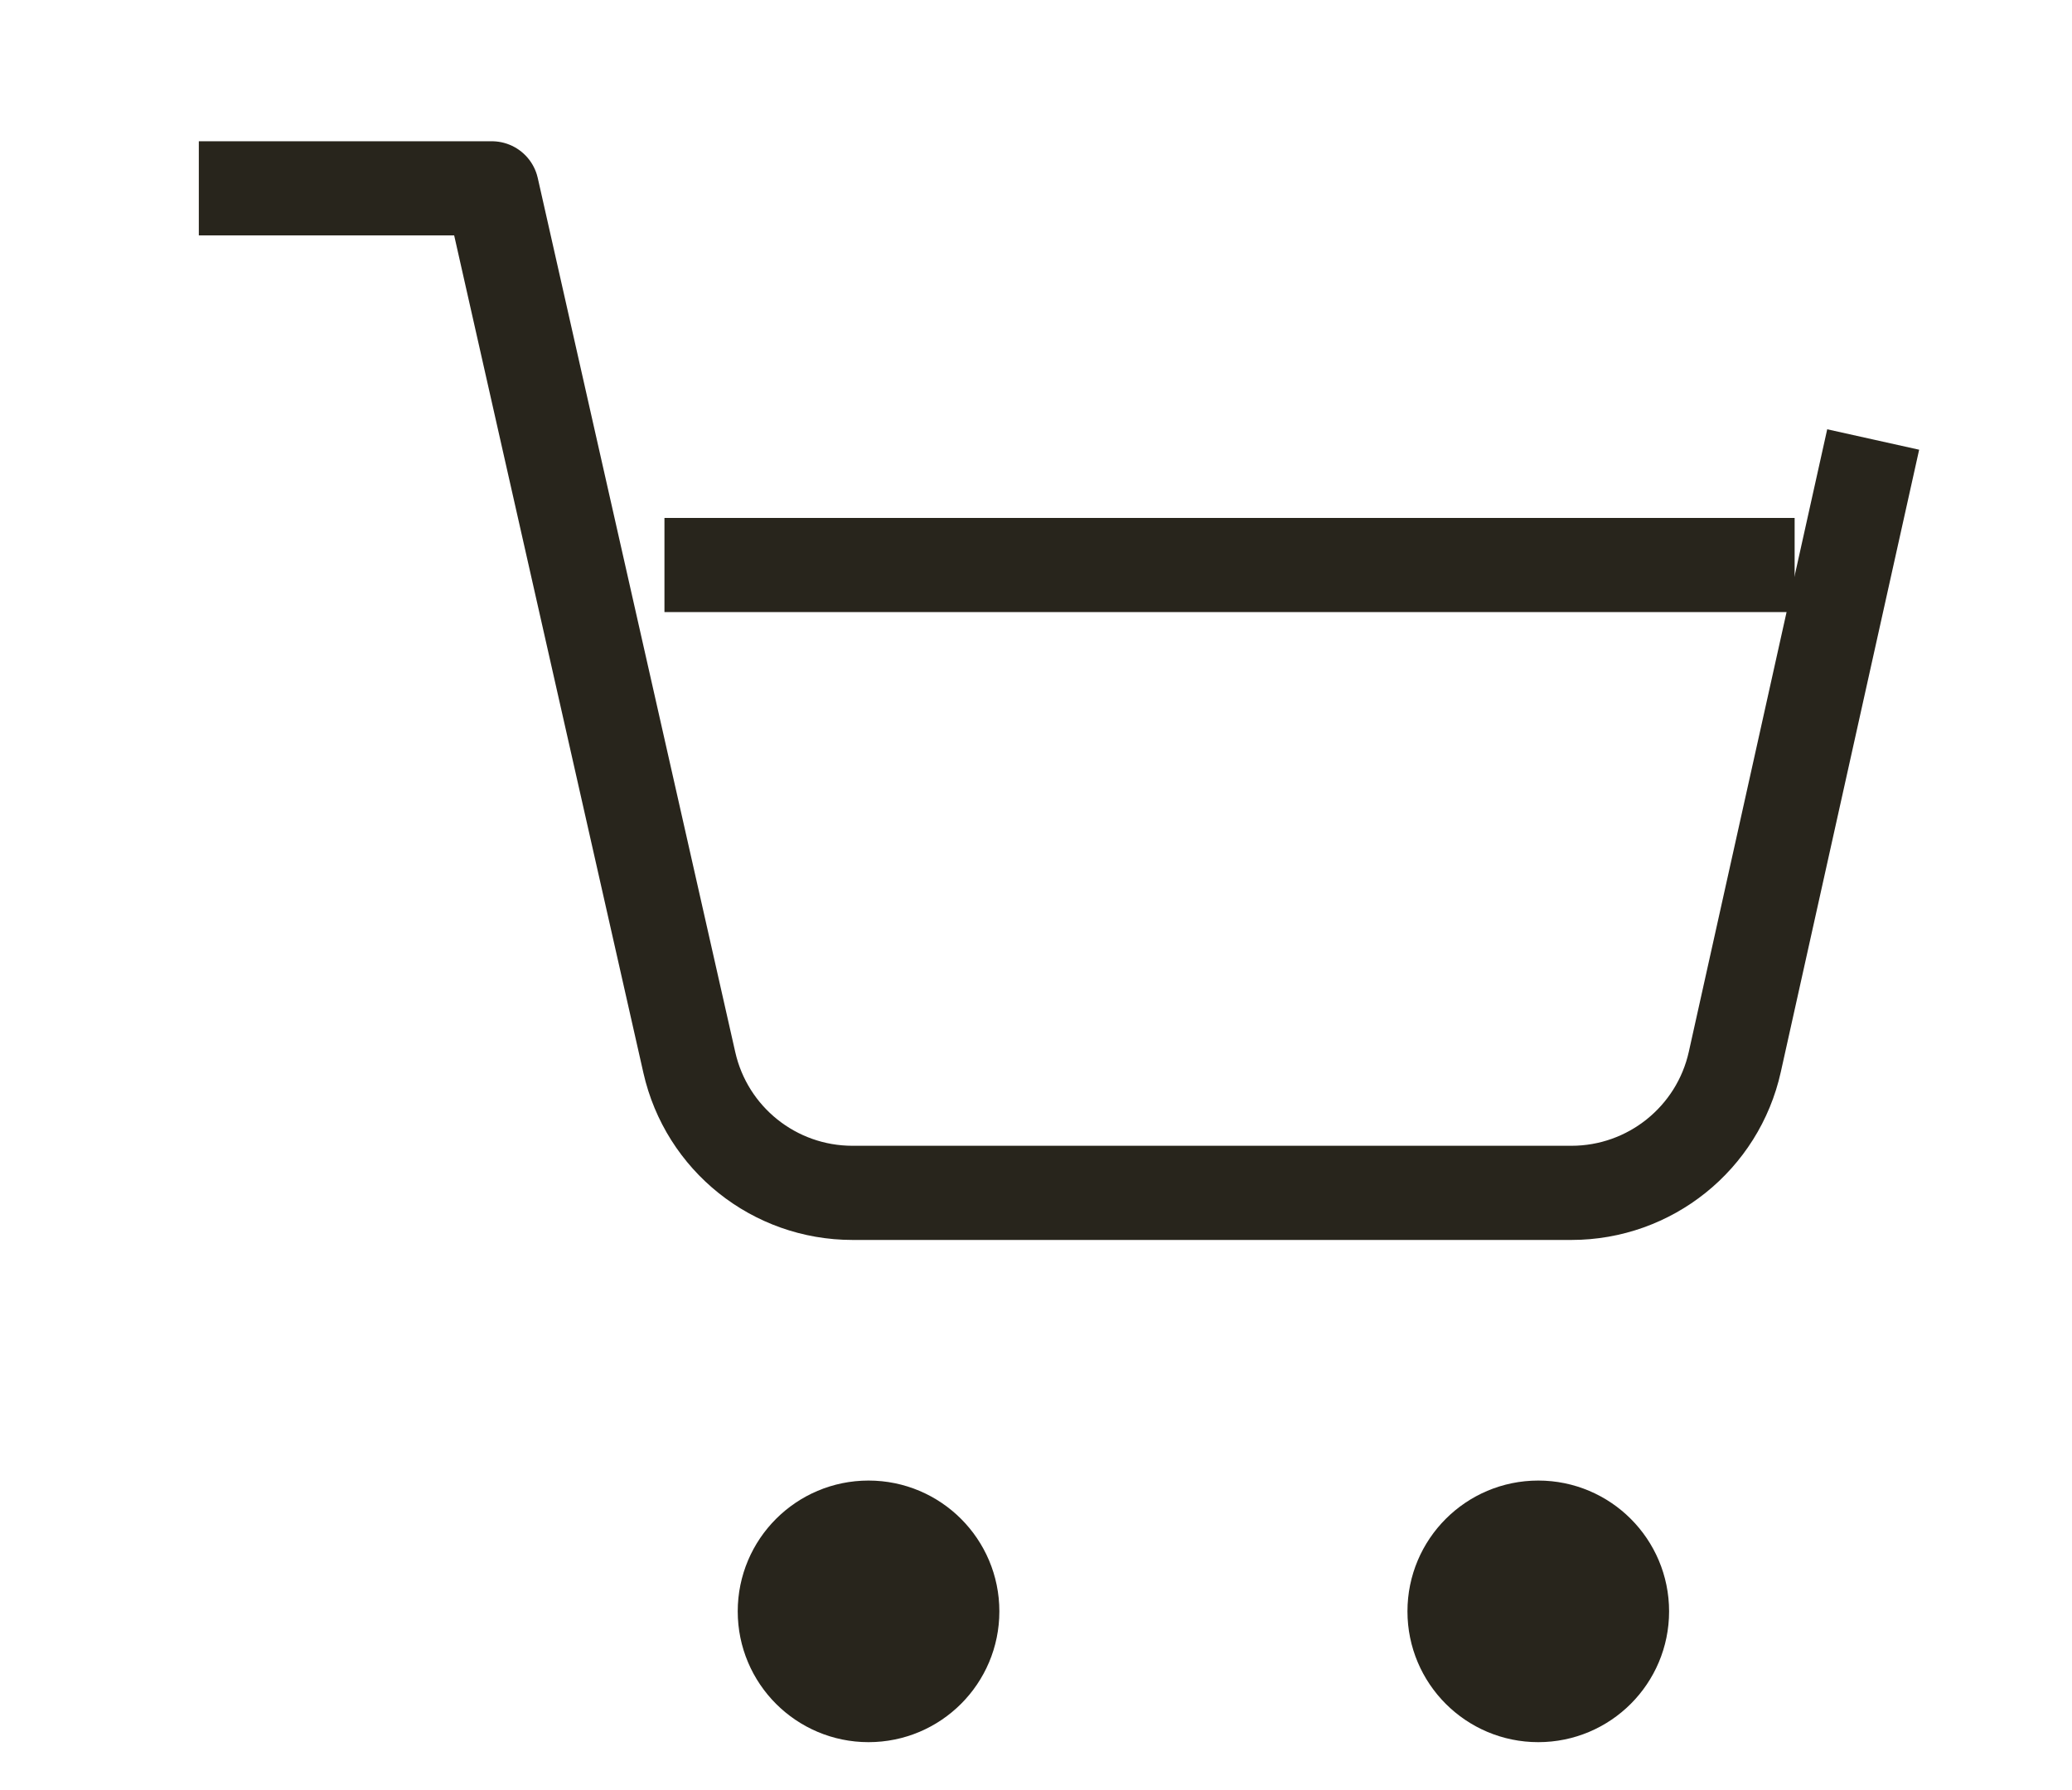
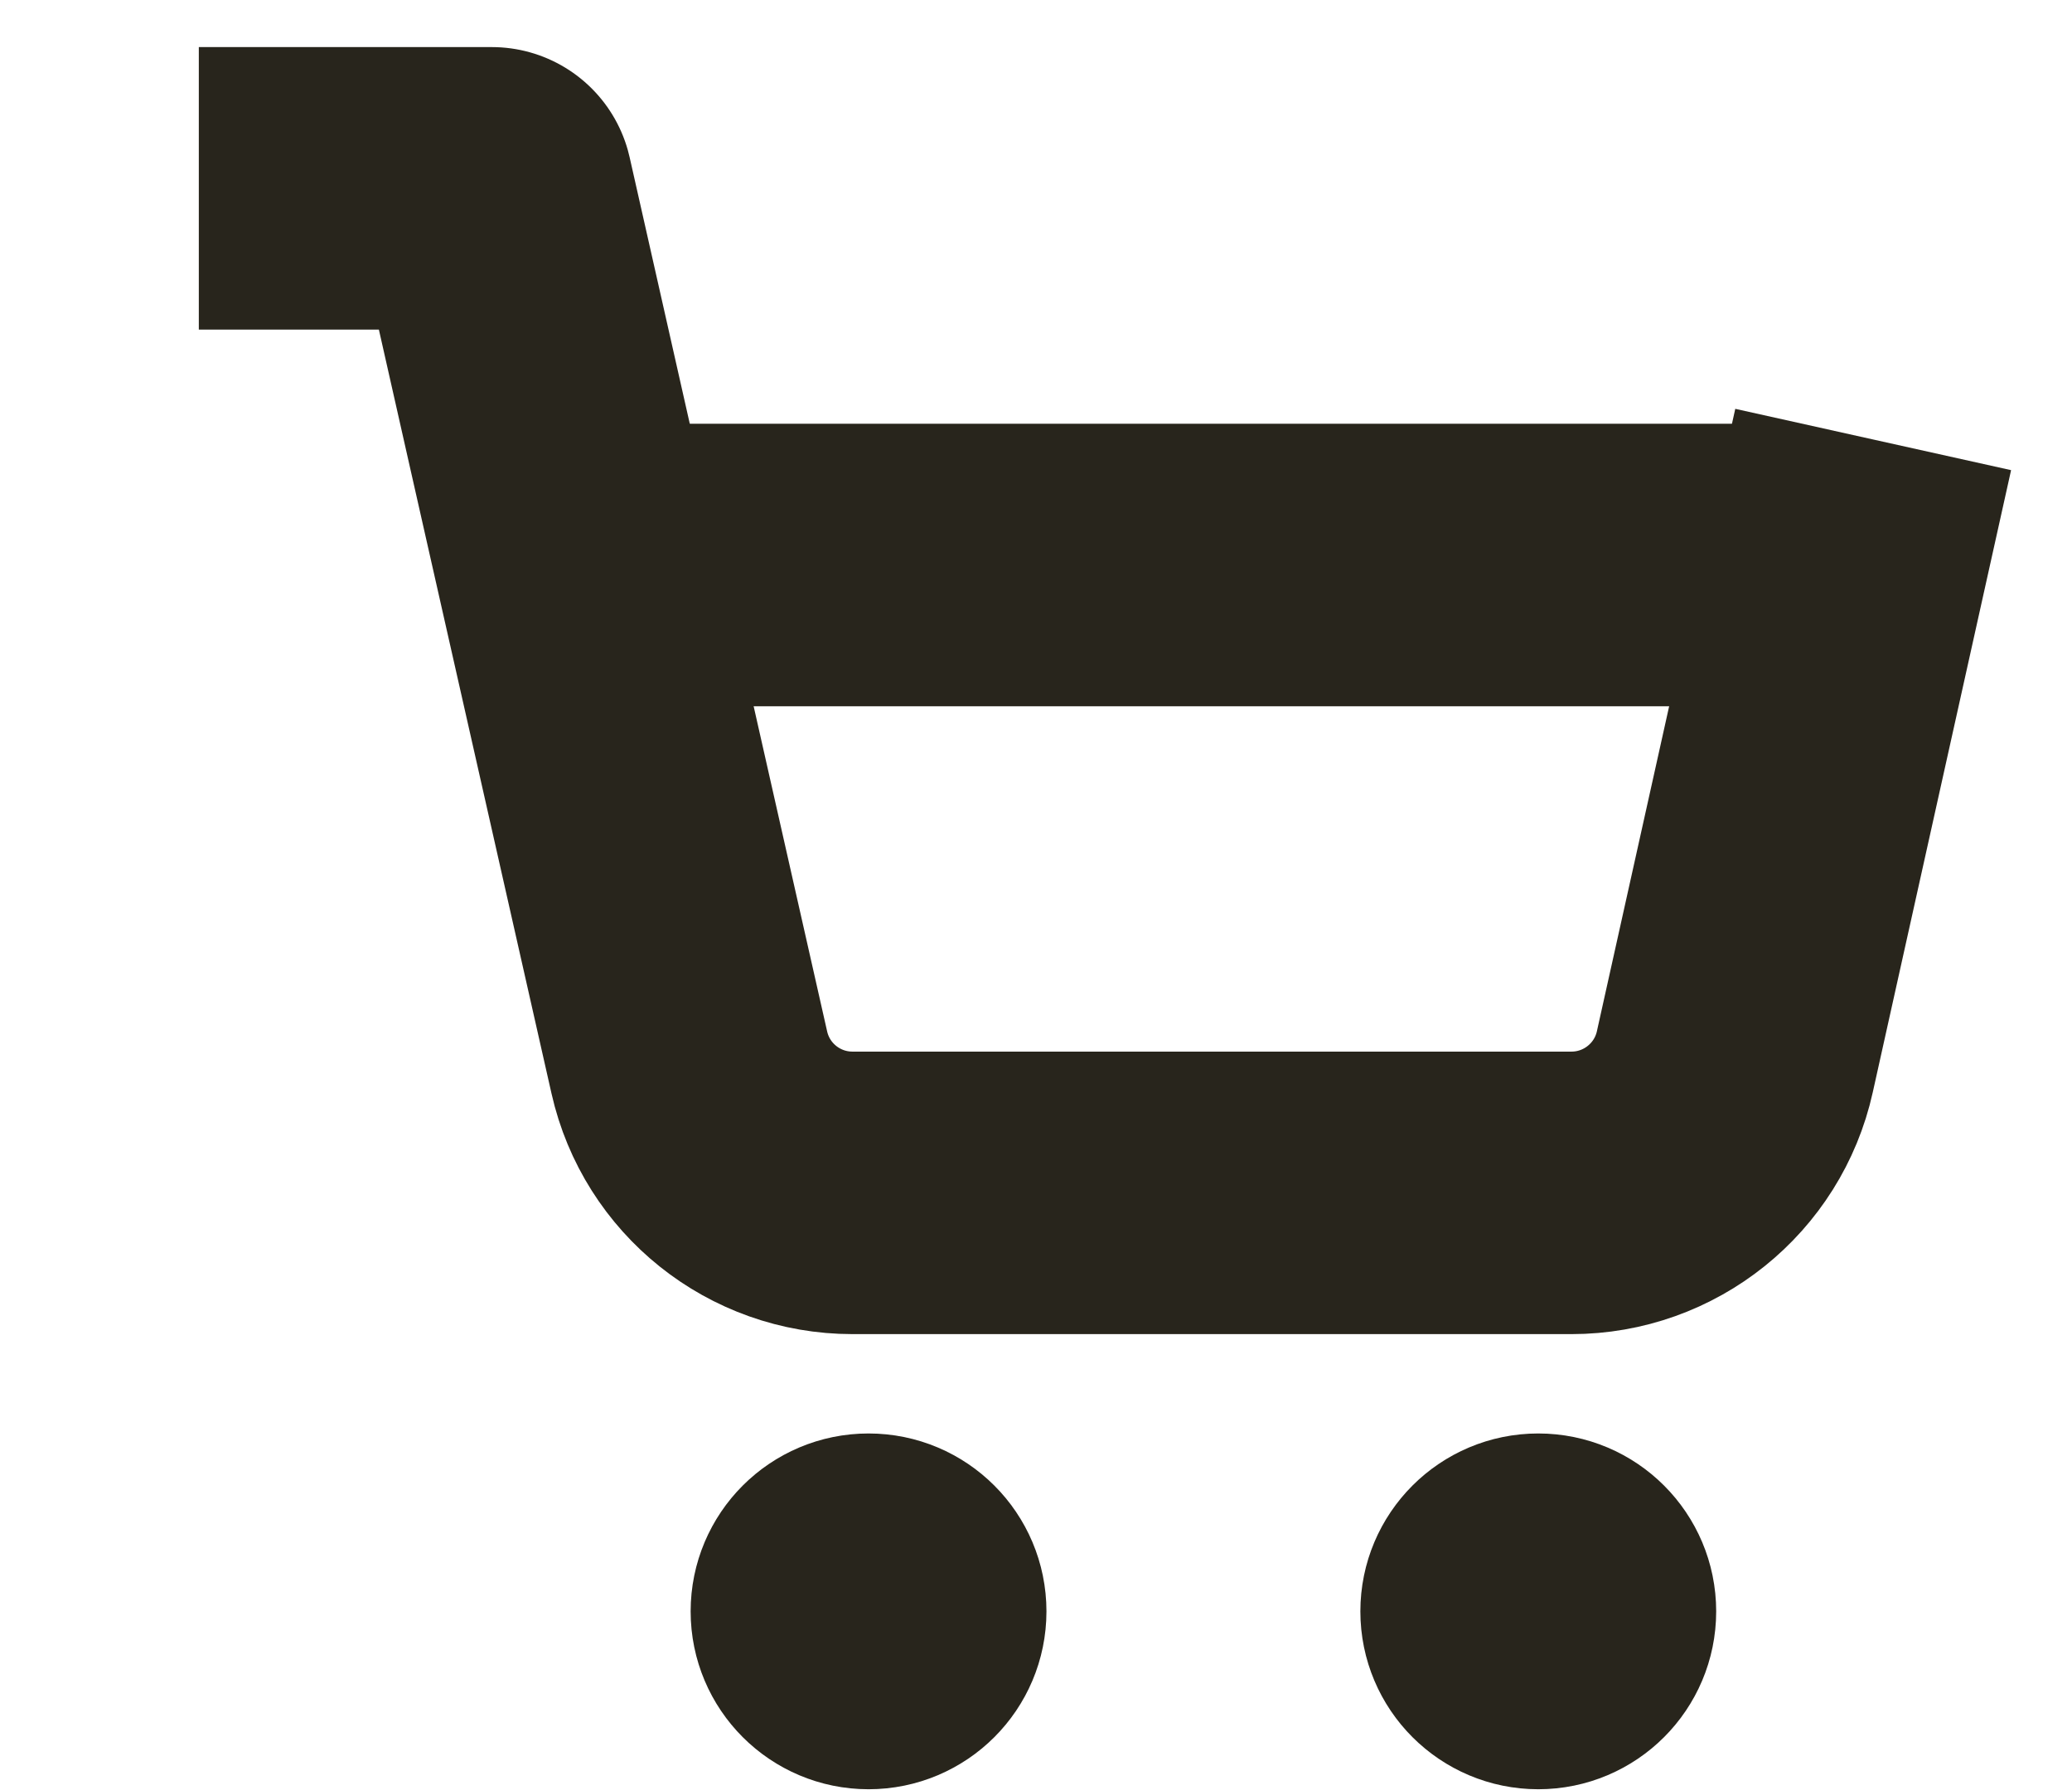
<svg xmlns="http://www.w3.org/2000/svg" width="22" height="19" viewBox="0 0 22 19" fill="none">
  <g id="Group 16557">
-     <path id="Vector" d="M9.222 18C9.713 18 10.111 17.602 10.111 17.111C10.111 16.62 9.713 16.222 9.222 16.222C8.731 16.222 8.333 16.62 8.333 17.111C8.333 17.602 8.731 18 9.222 18Z" fill="#28251C" stroke="#28251C" strokeWidth="2" strokeLinecap="square" stroke-linejoin="round" />
-     <path id="Vector_2" d="M16.333 18C16.824 18 17.222 17.602 17.222 17.111C17.222 16.62 16.824 16.222 16.333 16.222C15.842 16.222 15.444 16.62 15.444 17.111C15.444 17.602 15.842 18 16.333 18Z" fill="#28251C" stroke="#28251C" strokeWidth="2" strokeLinecap="square" stroke-linejoin="round" />
-     <path id="Vector_3" d="M2.111 2H5.222C5.222 2 5.589 3.625 5.824 4.667C6.294 6.748 6.94 9.606 7.319 11.282C7.502 12.093 8.221 12.667 9.052 12.667H16.685C17.518 12.667 18.24 12.088 18.42 11.275L19.889 4.667" stroke="#28251C" strokeWidth="3" strokeLinecap="square" stroke-linejoin="round" />
-     <path id="Vector_4" d="M19.055 6H7.055" stroke="#28251C" strokeWidth="3" strokeLinecap="square" stroke-linejoin="round" />
+     <path id="Vector" d="M9.222 18C9.713 18 10.111 17.602 10.111 17.111C10.111 16.62 9.713 16.222 9.222 16.222C8.731 16.222 8.333 16.62 8.333 17.111C8.333 17.602 8.731 18 9.222 18Z" fill="#28251C" stroke="#28251C" stroke-width="2" strokeLinecap="square" stroke-linejoin="round" />
+     <path id="Vector_2" d="M16.333 18C16.824 18 17.222 17.602 17.222 17.111C17.222 16.62 16.824 16.222 16.333 16.222C15.842 16.222 15.444 16.62 15.444 17.111C15.444 17.602 15.842 18 16.333 18Z" fill="#28251C" stroke="#28251C" stroke-width="2" strokeLinecap="square" stroke-linejoin="round" />
+     <path id="Vector_3" d="M2.111 2H5.222C5.222 2 5.589 3.625 5.824 4.667C6.294 6.748 6.94 9.606 7.319 11.282C7.502 12.093 8.221 12.667 9.052 12.667H16.685C17.518 12.667 18.24 12.088 18.42 11.275L19.889 4.667" stroke="#28251C" stroke-width="3" strokeLinecap="square" stroke-linejoin="round" />
+     <path id="Vector_4" d="M19.055 6H7.055" stroke="#28251C" stroke-width="3" strokeLinecap="square" stroke-linejoin="round" />
  </g>
</svg>
